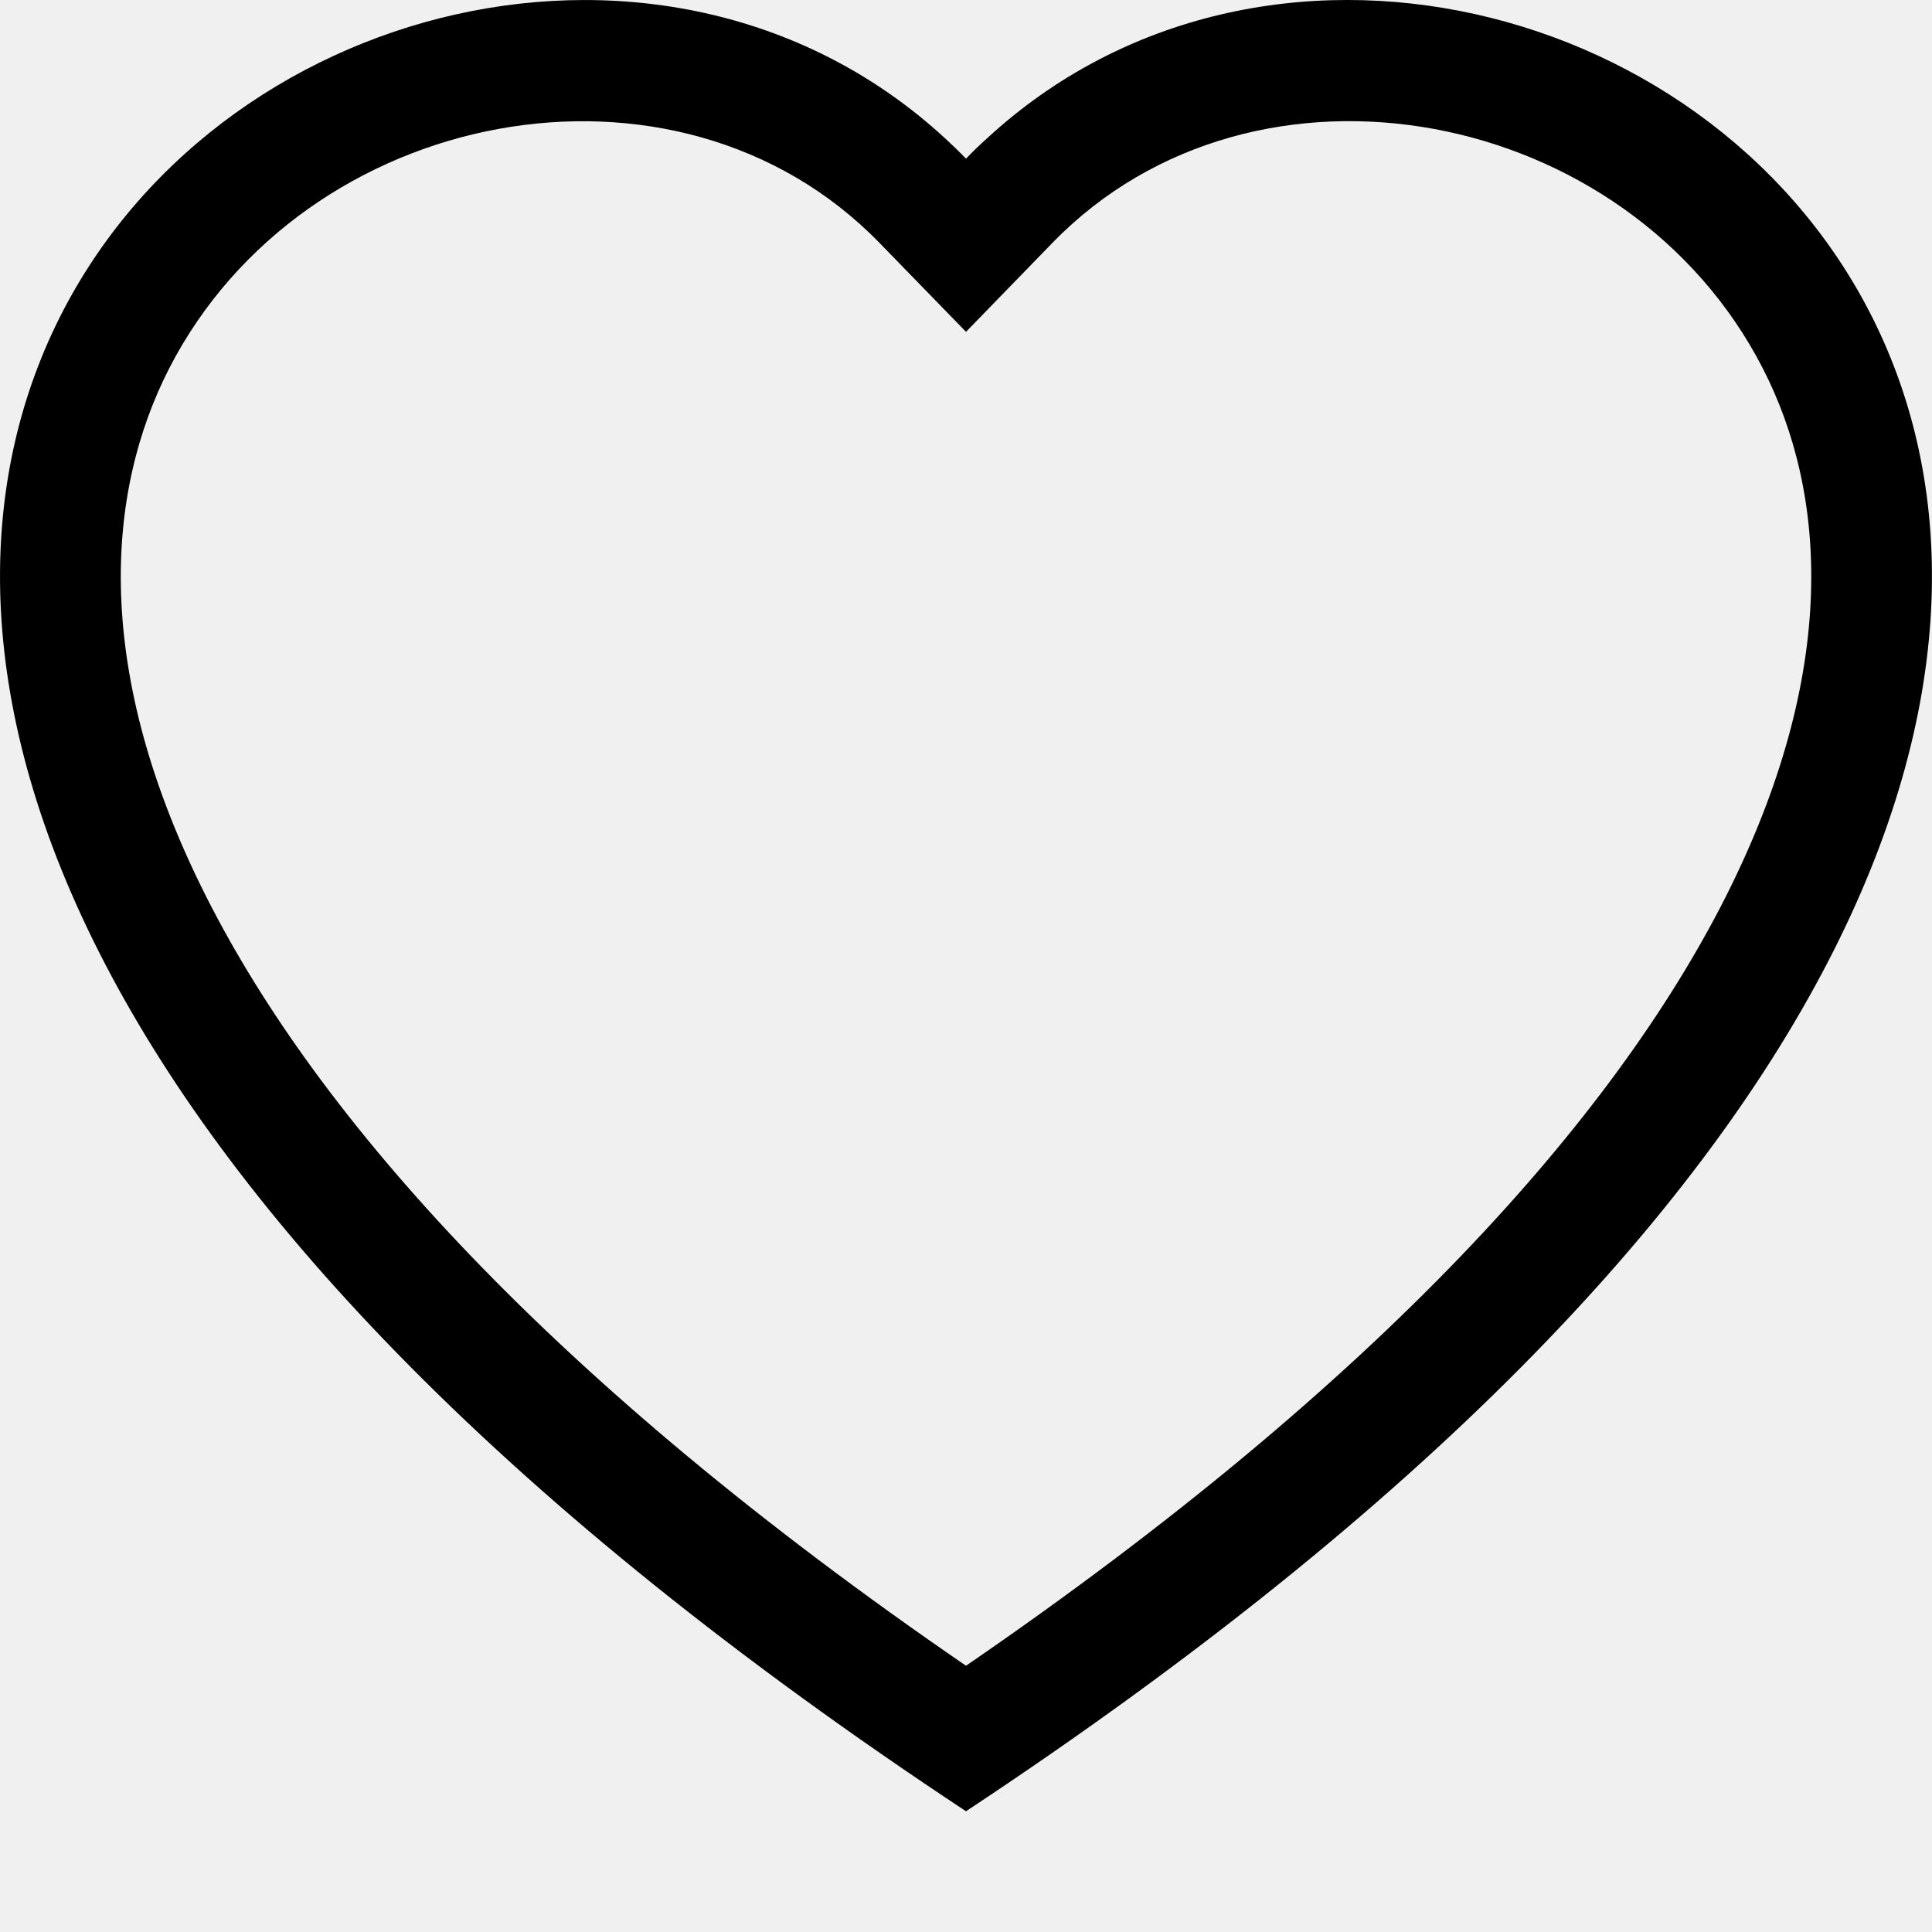
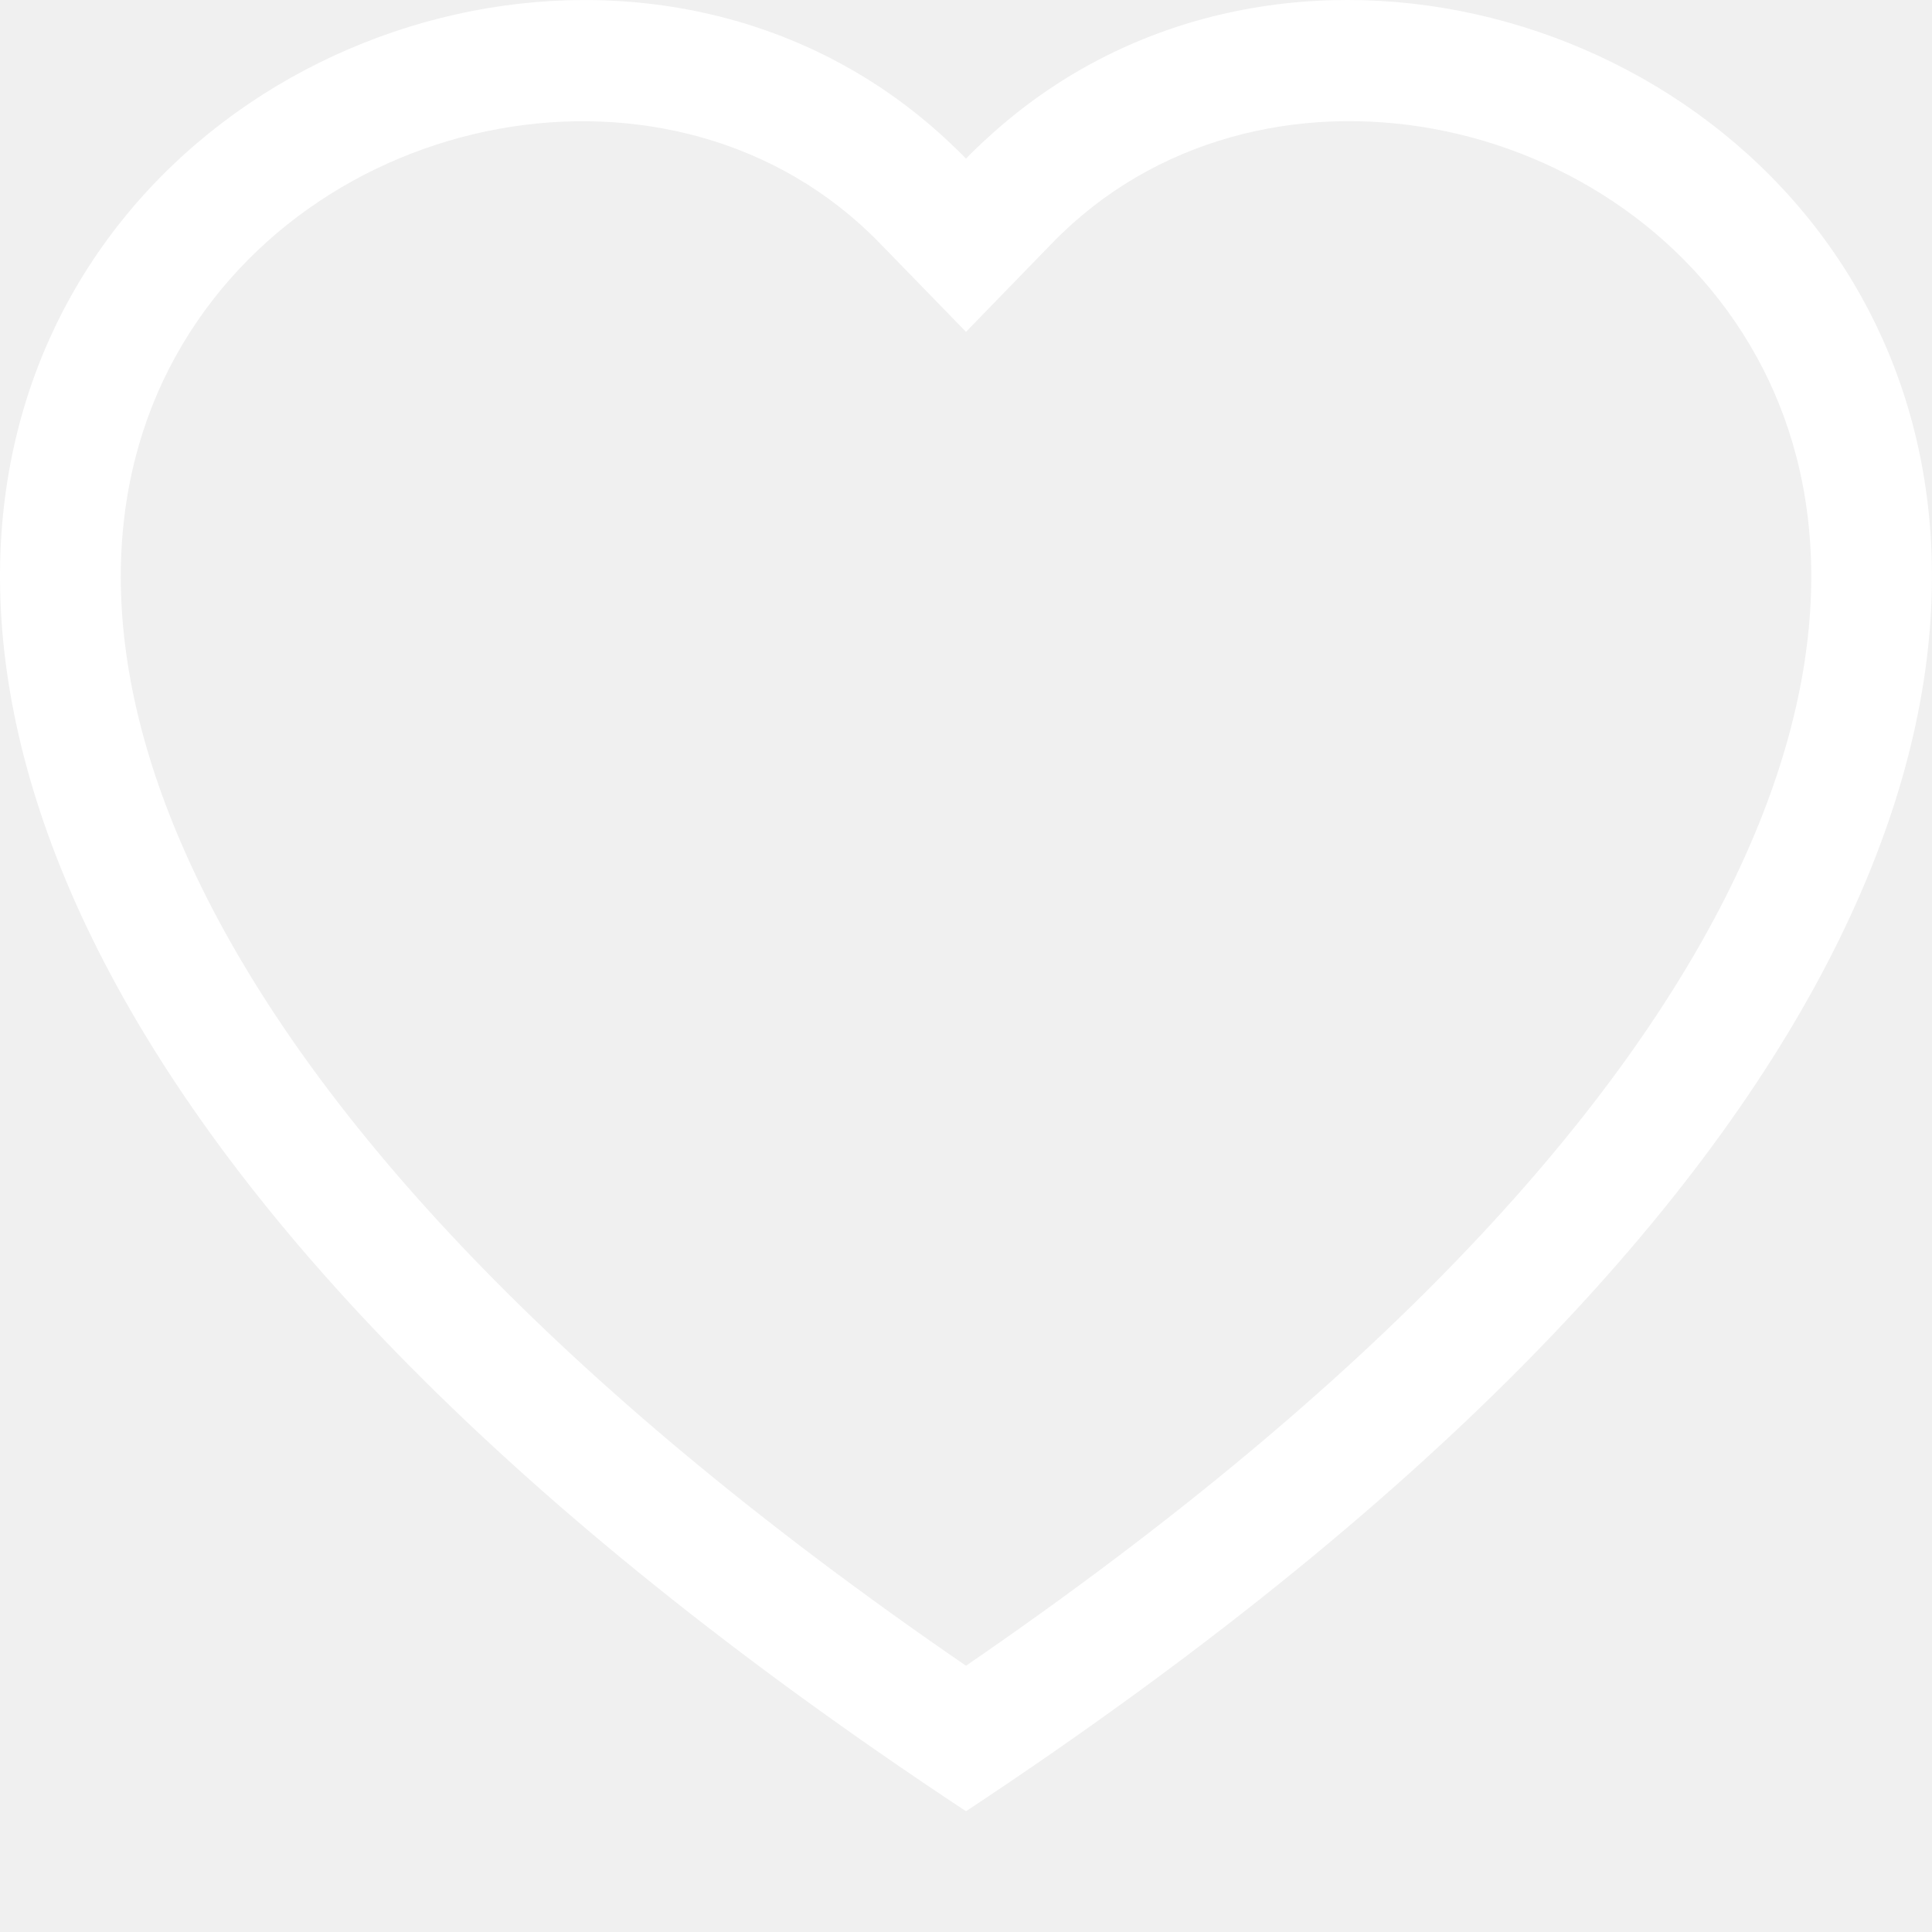
- <svg xmlns="http://www.w3.org/2000/svg" width="16" height="16" fill="currentColor" class="bi bi-heart" viewBox="0 0 16 16">
+ <svg xmlns="http://www.w3.org/2000/svg" width="16" height="16" fill="white" class="bi bi-heart" viewBox="0 0 16 16">
  <path d="M8 2.748l-.717-.737C5.6.281 2.514.878 1.4 3.053c-.523 1.023-.641 2.5.314 4.385.92 1.815 2.834 3.989 6.286 6.357 3.452-2.368 5.365-4.542 6.286-6.357.955-1.886.838-3.362.314-4.385C13.486.878 10.4.28 8.717 2.01L8 2.748zM8 15C-7.333 4.868 3.279-3.04 7.824 1.143c.06.055.119.112.176.171a3.12 3.12 0 0 1 .176-.17C12.72-3.042 23.333 4.867 8 15z" />
</svg>
